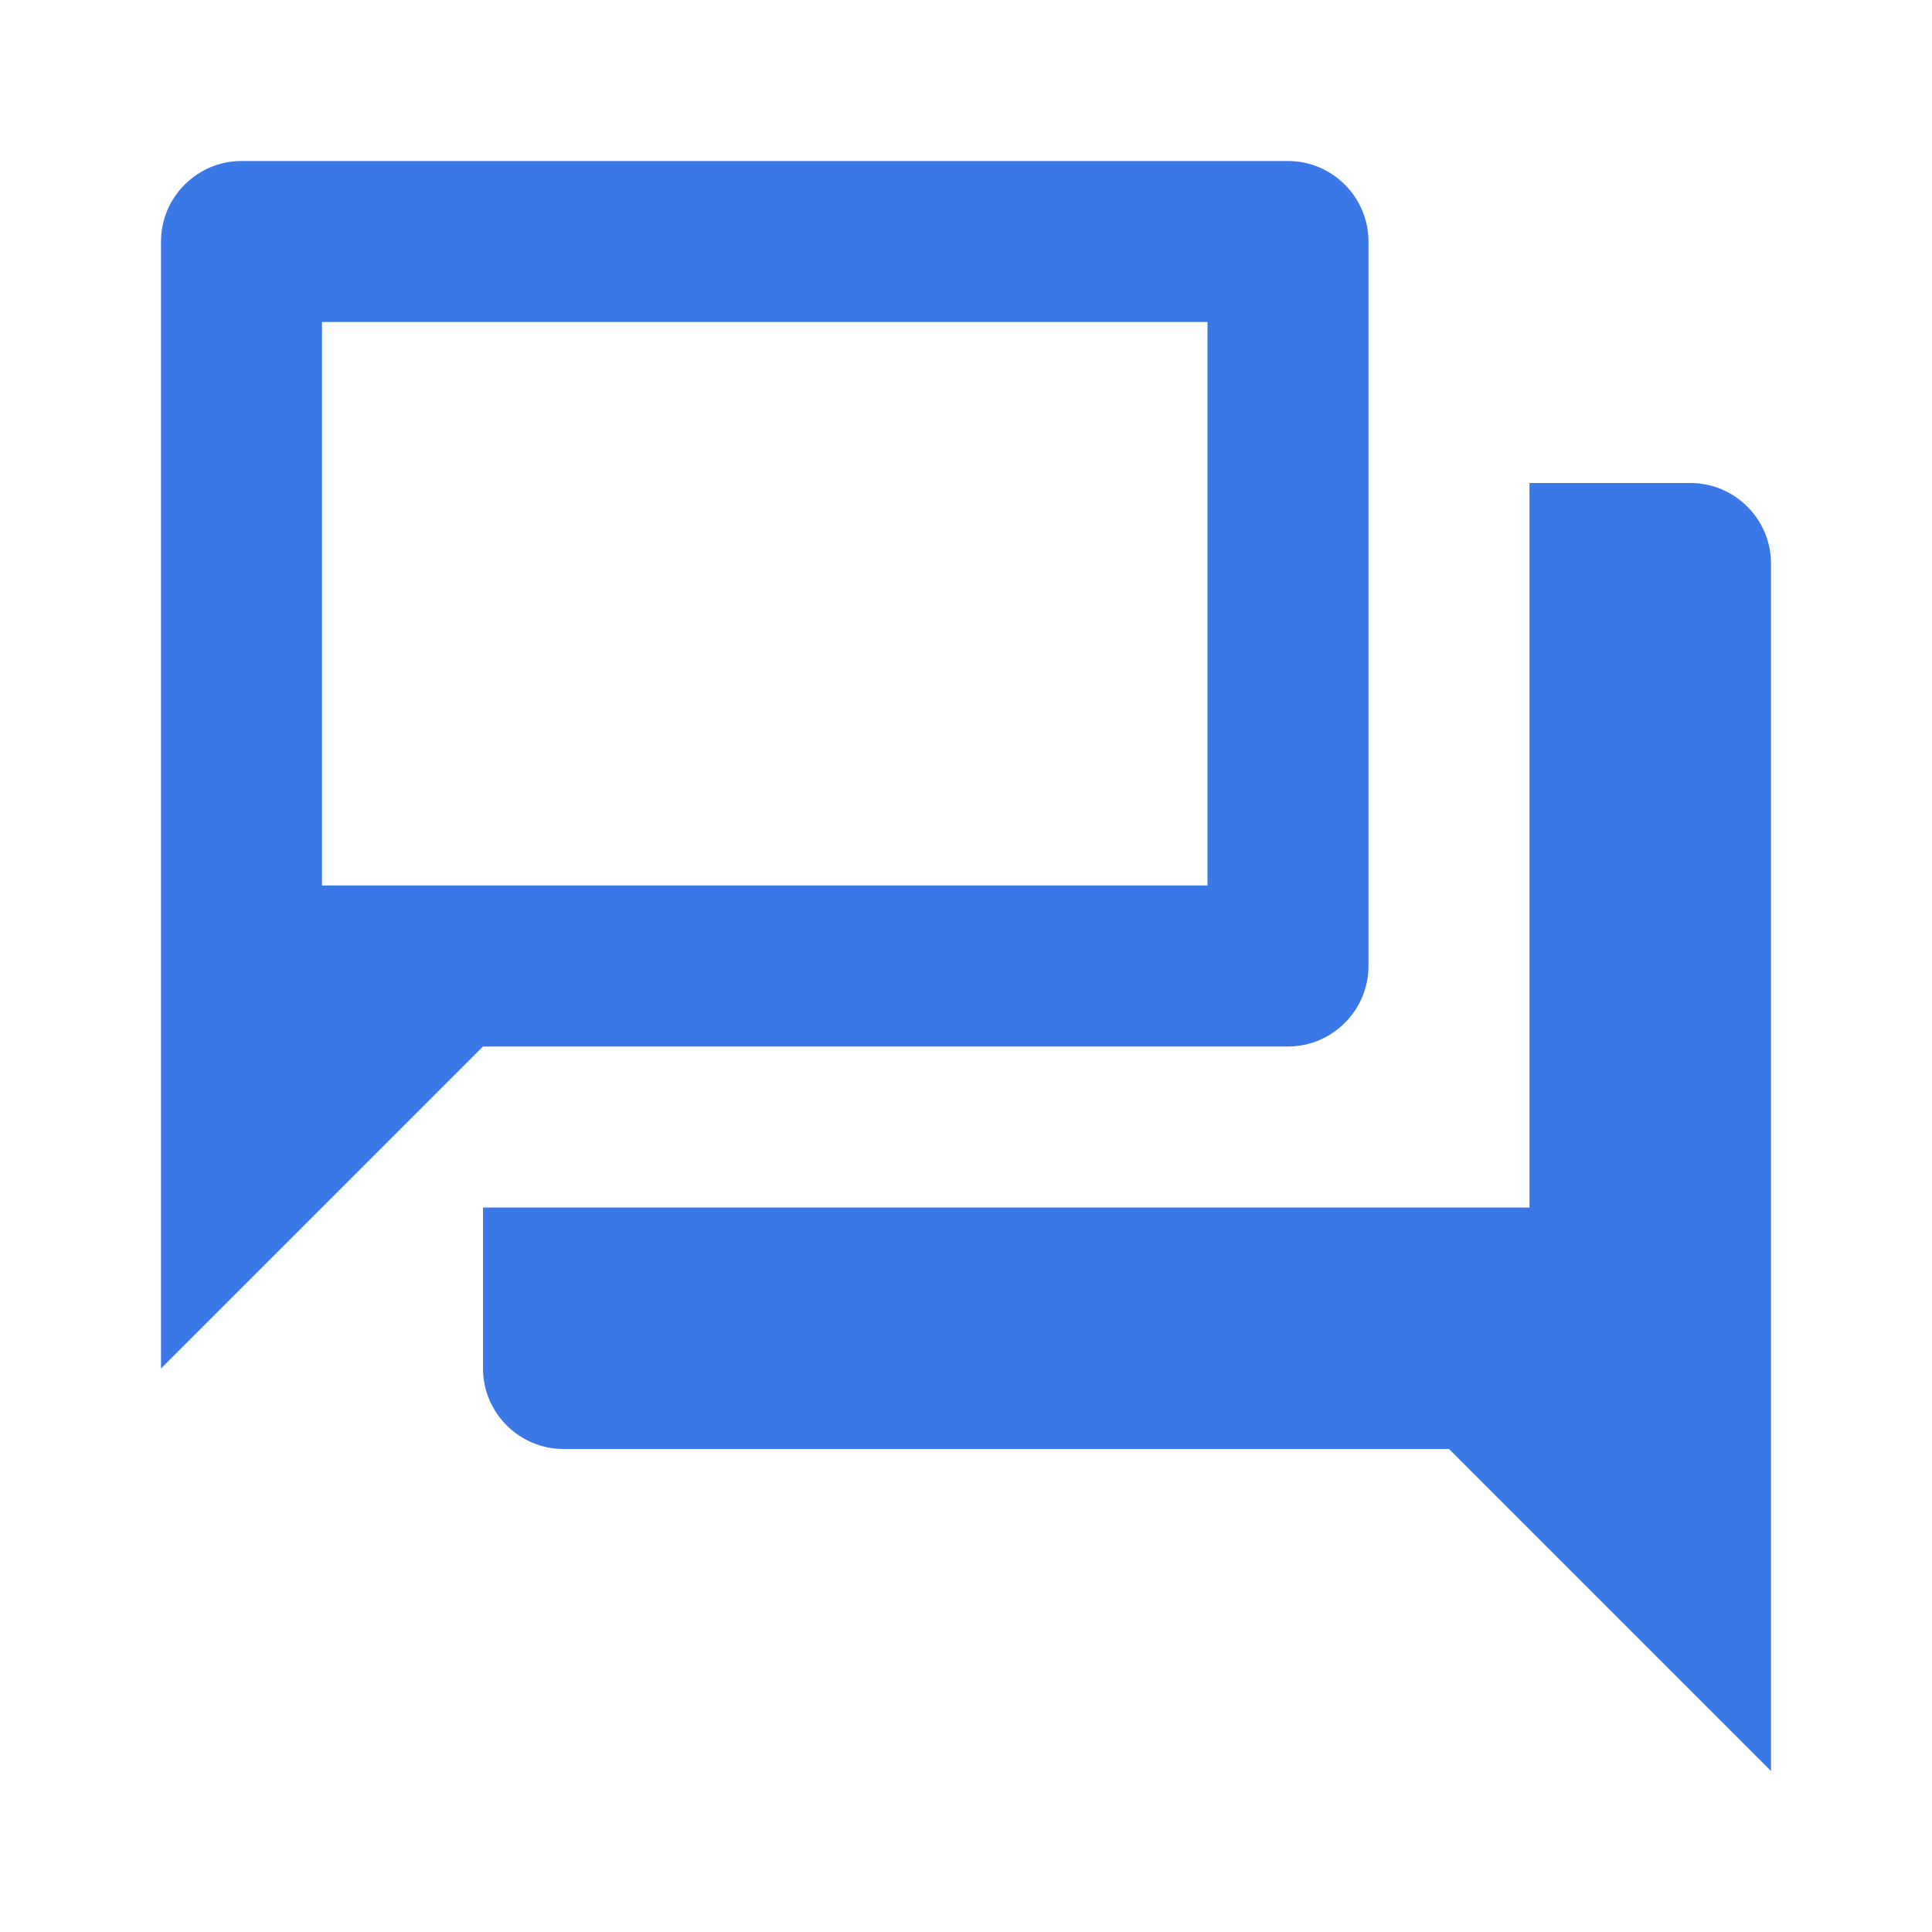
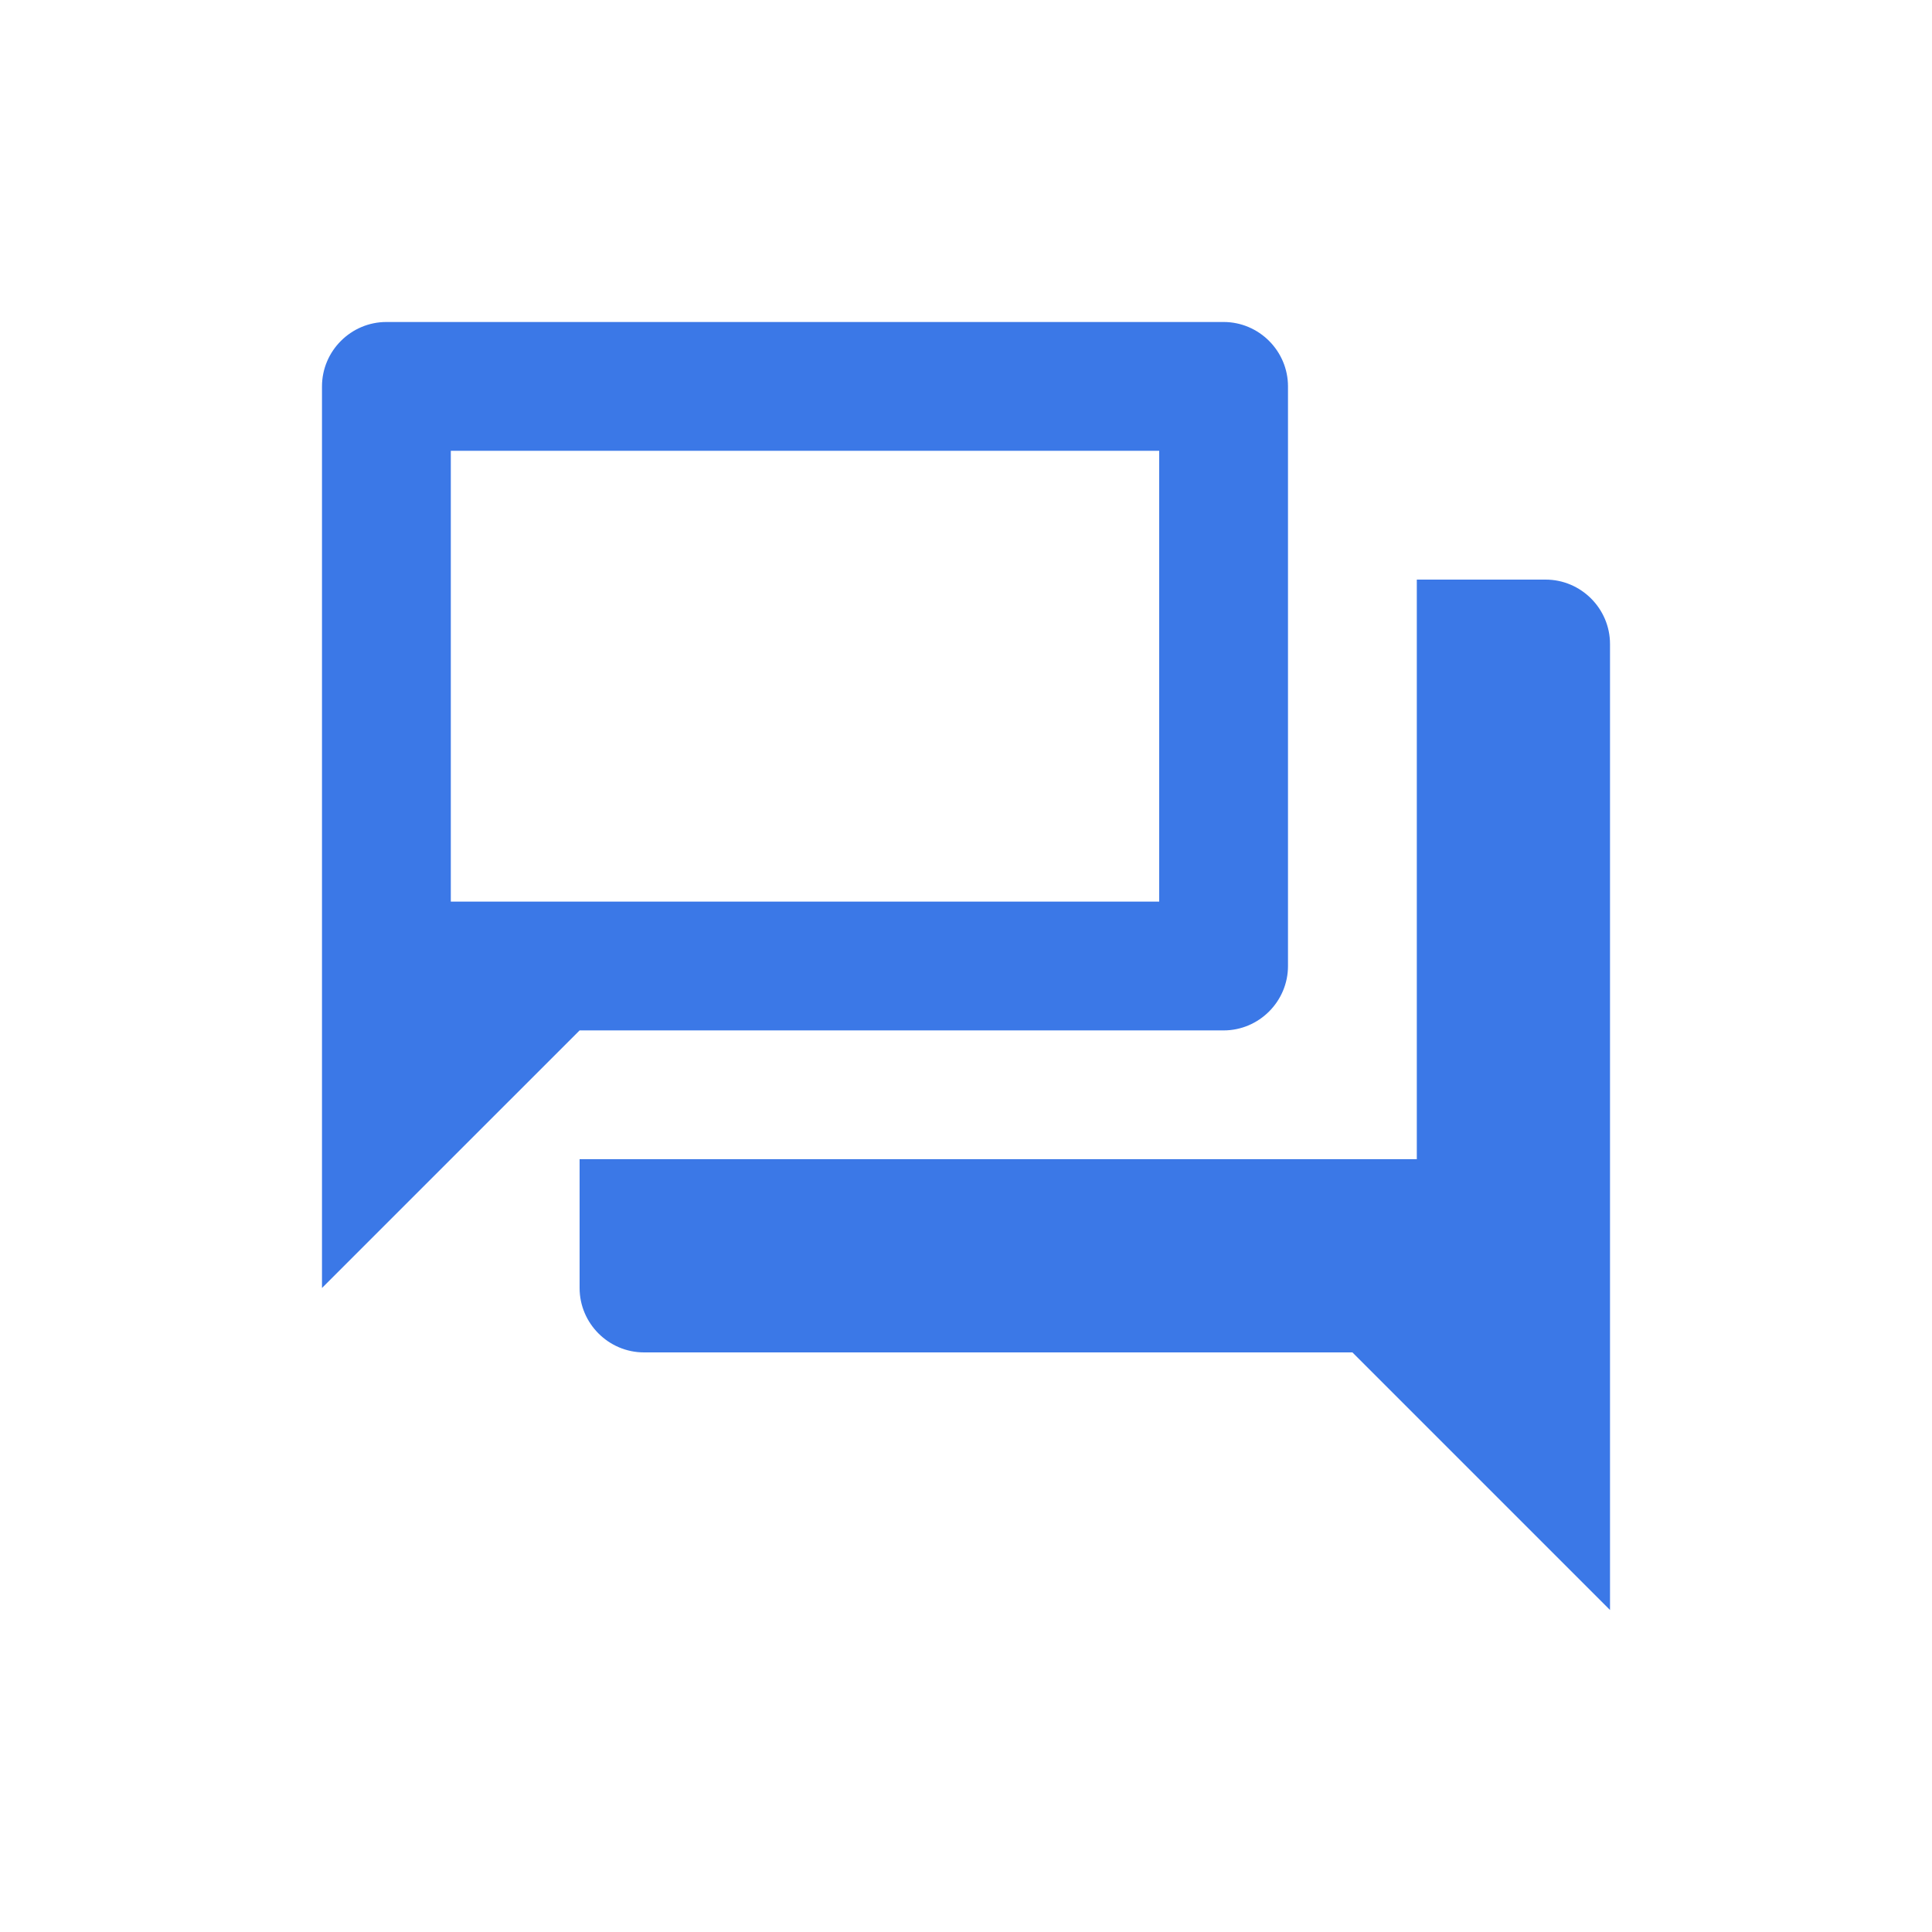
- <svg xmlns="http://www.w3.org/2000/svg" viewBox="0 0 24 24" fill="#3B78E7">
-   <path d="M0 0h24v24H0V0z" fill="none" />
-   <path d="M16 13c.55 0 1-.45 1-1V3c0-.55-.45-1-1-1H3c-.55 0-1 .45-1 1v14l4-4h10zm-1-9v7H4V4h11zm6 2h-2v9H6v2c0 .55.45 1 1 1h11l4 4V7c0-.55-.45-1-1-1z" />
+ <svg xmlns="http://www.w3.org/2000/svg" width="80" height="80" viewBox="0 0 80 80" fill="none">
+   <path d="M50.667 42.667C52.133 42.667 53.333 41.467 53.333 40V16C53.333 14.533 52.133 13.333 50.667 13.333H16C14.533 13.333 13.333 14.533 13.333 16V53.333L24 42.667H50.667ZM48 18.667V37.333H18.667V18.667H48ZM64 24H58.667V48H24V53.333C24 54.8 25.2 56 26.667 56H56L66.667 66.667V26.667C66.667 25.2 65.467 24 64 24Z" fill="#3B78E7" />
</svg>
